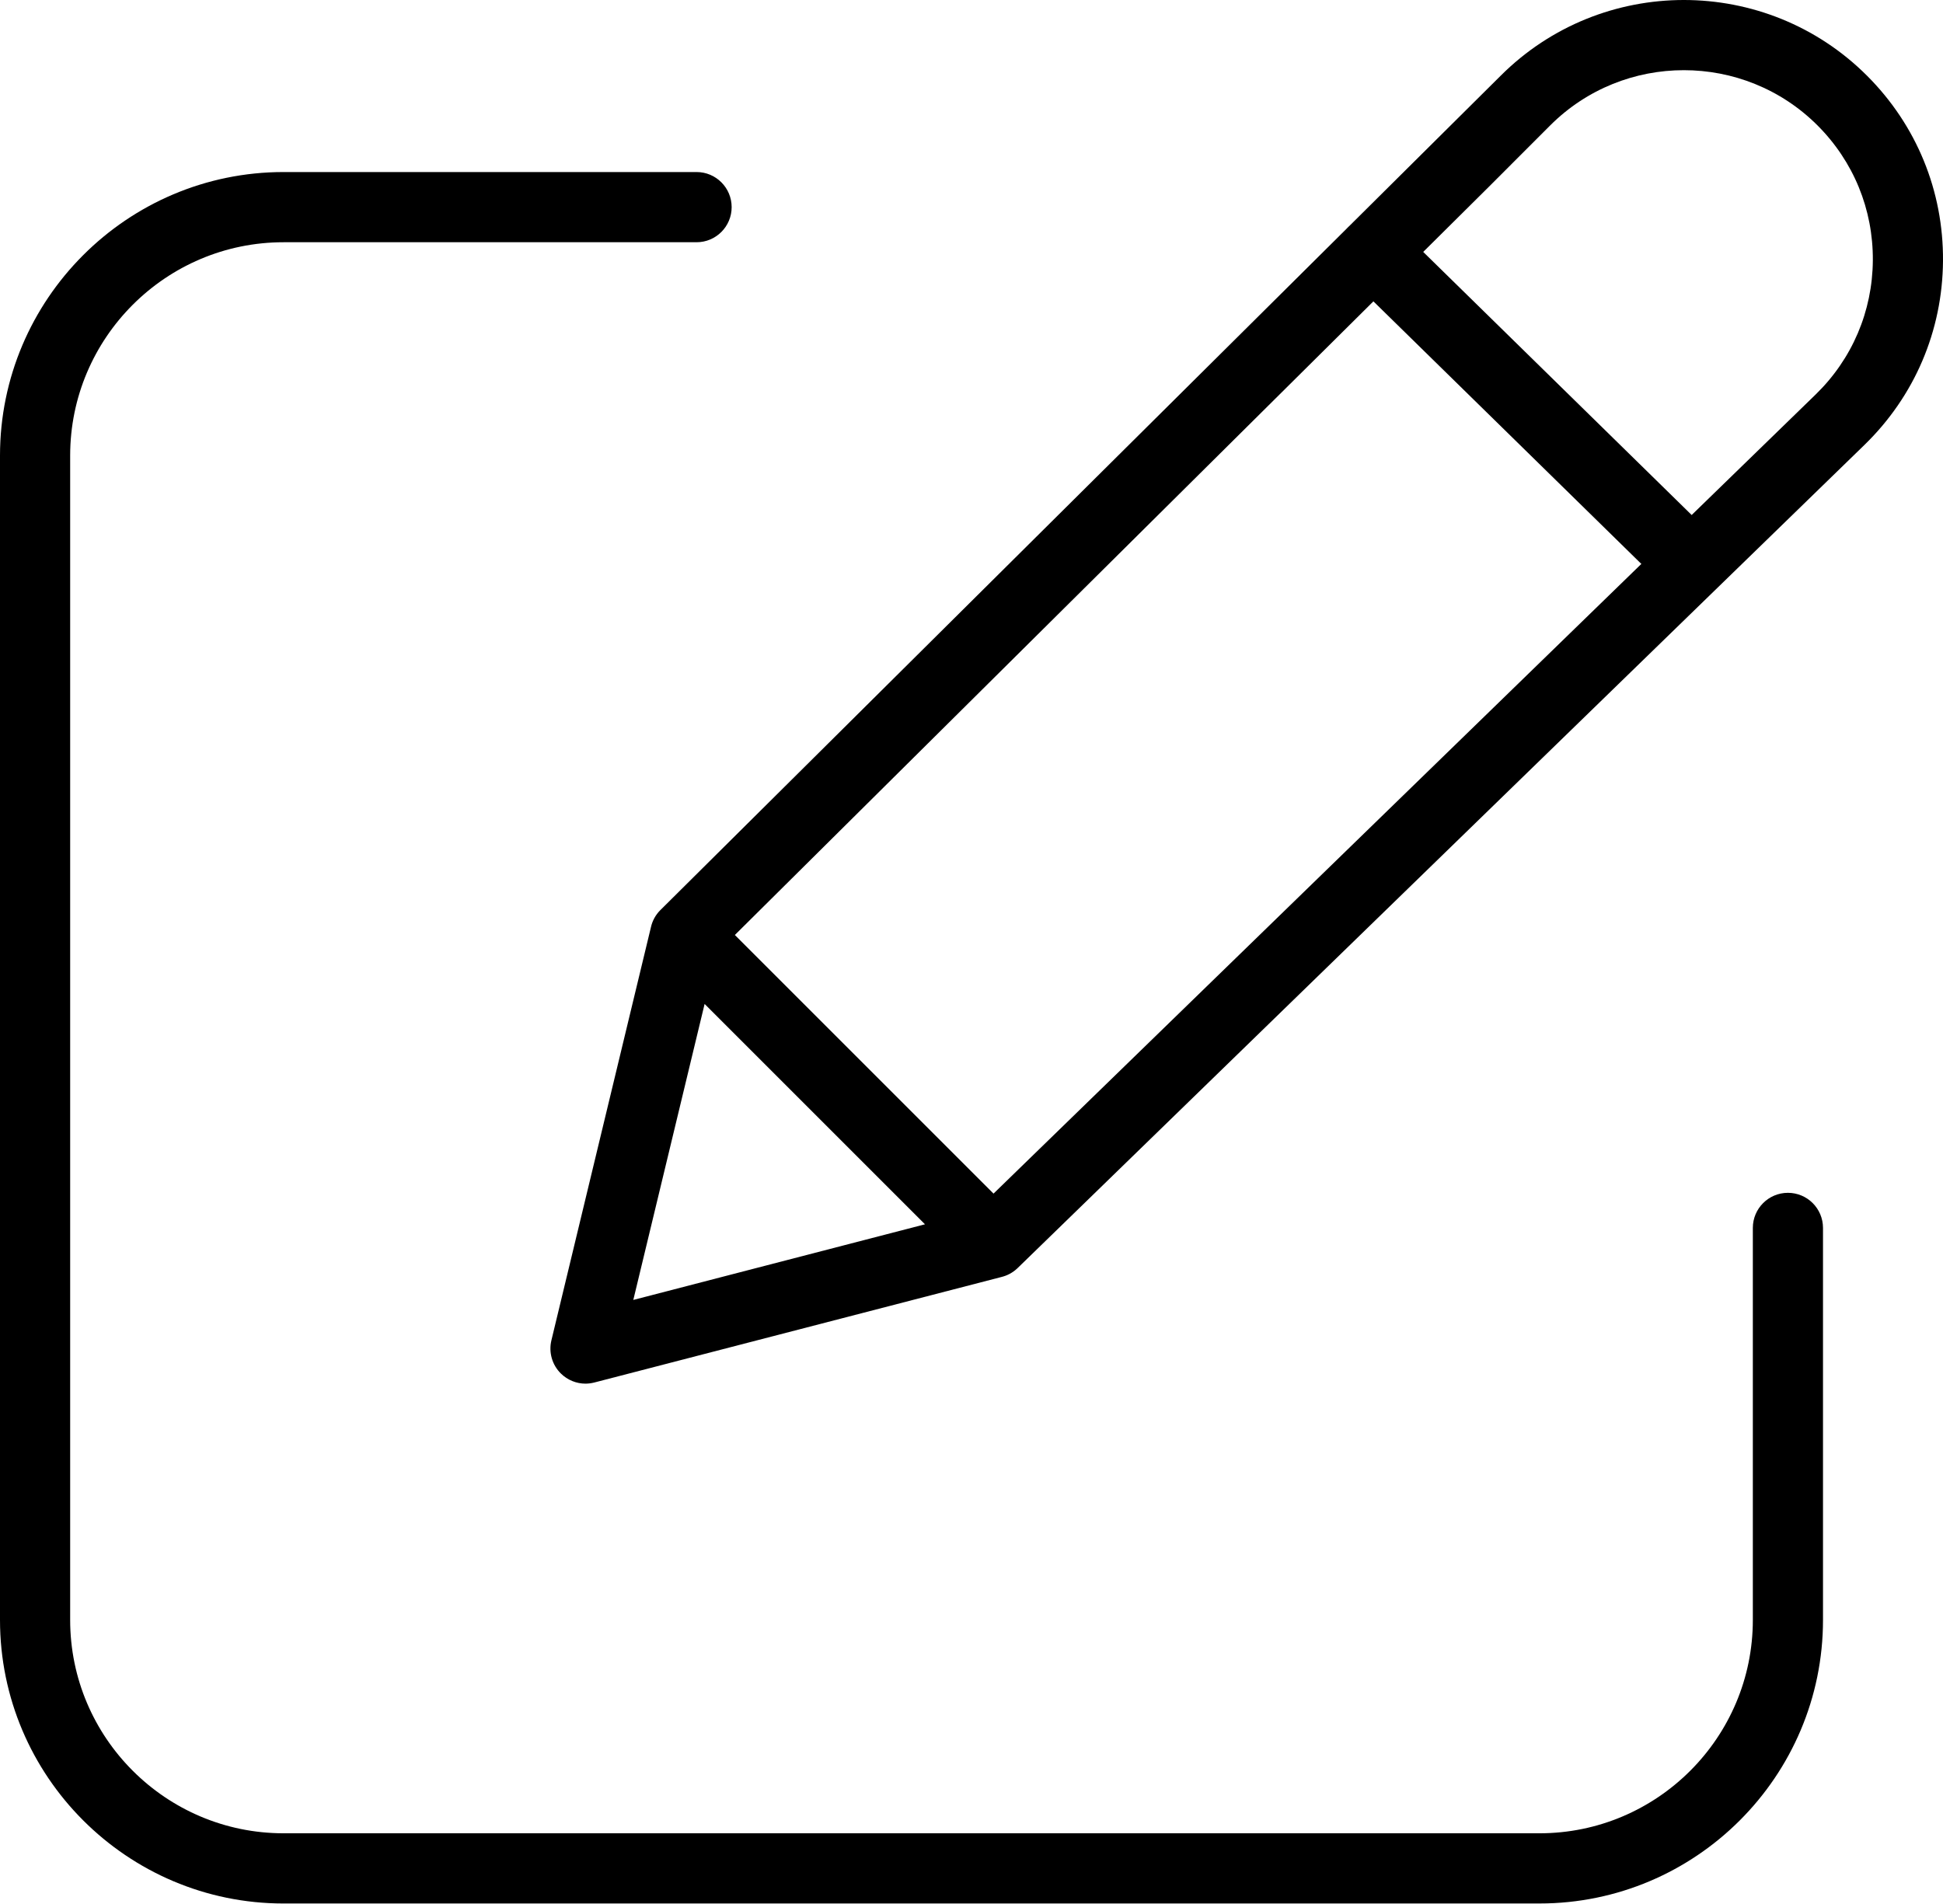
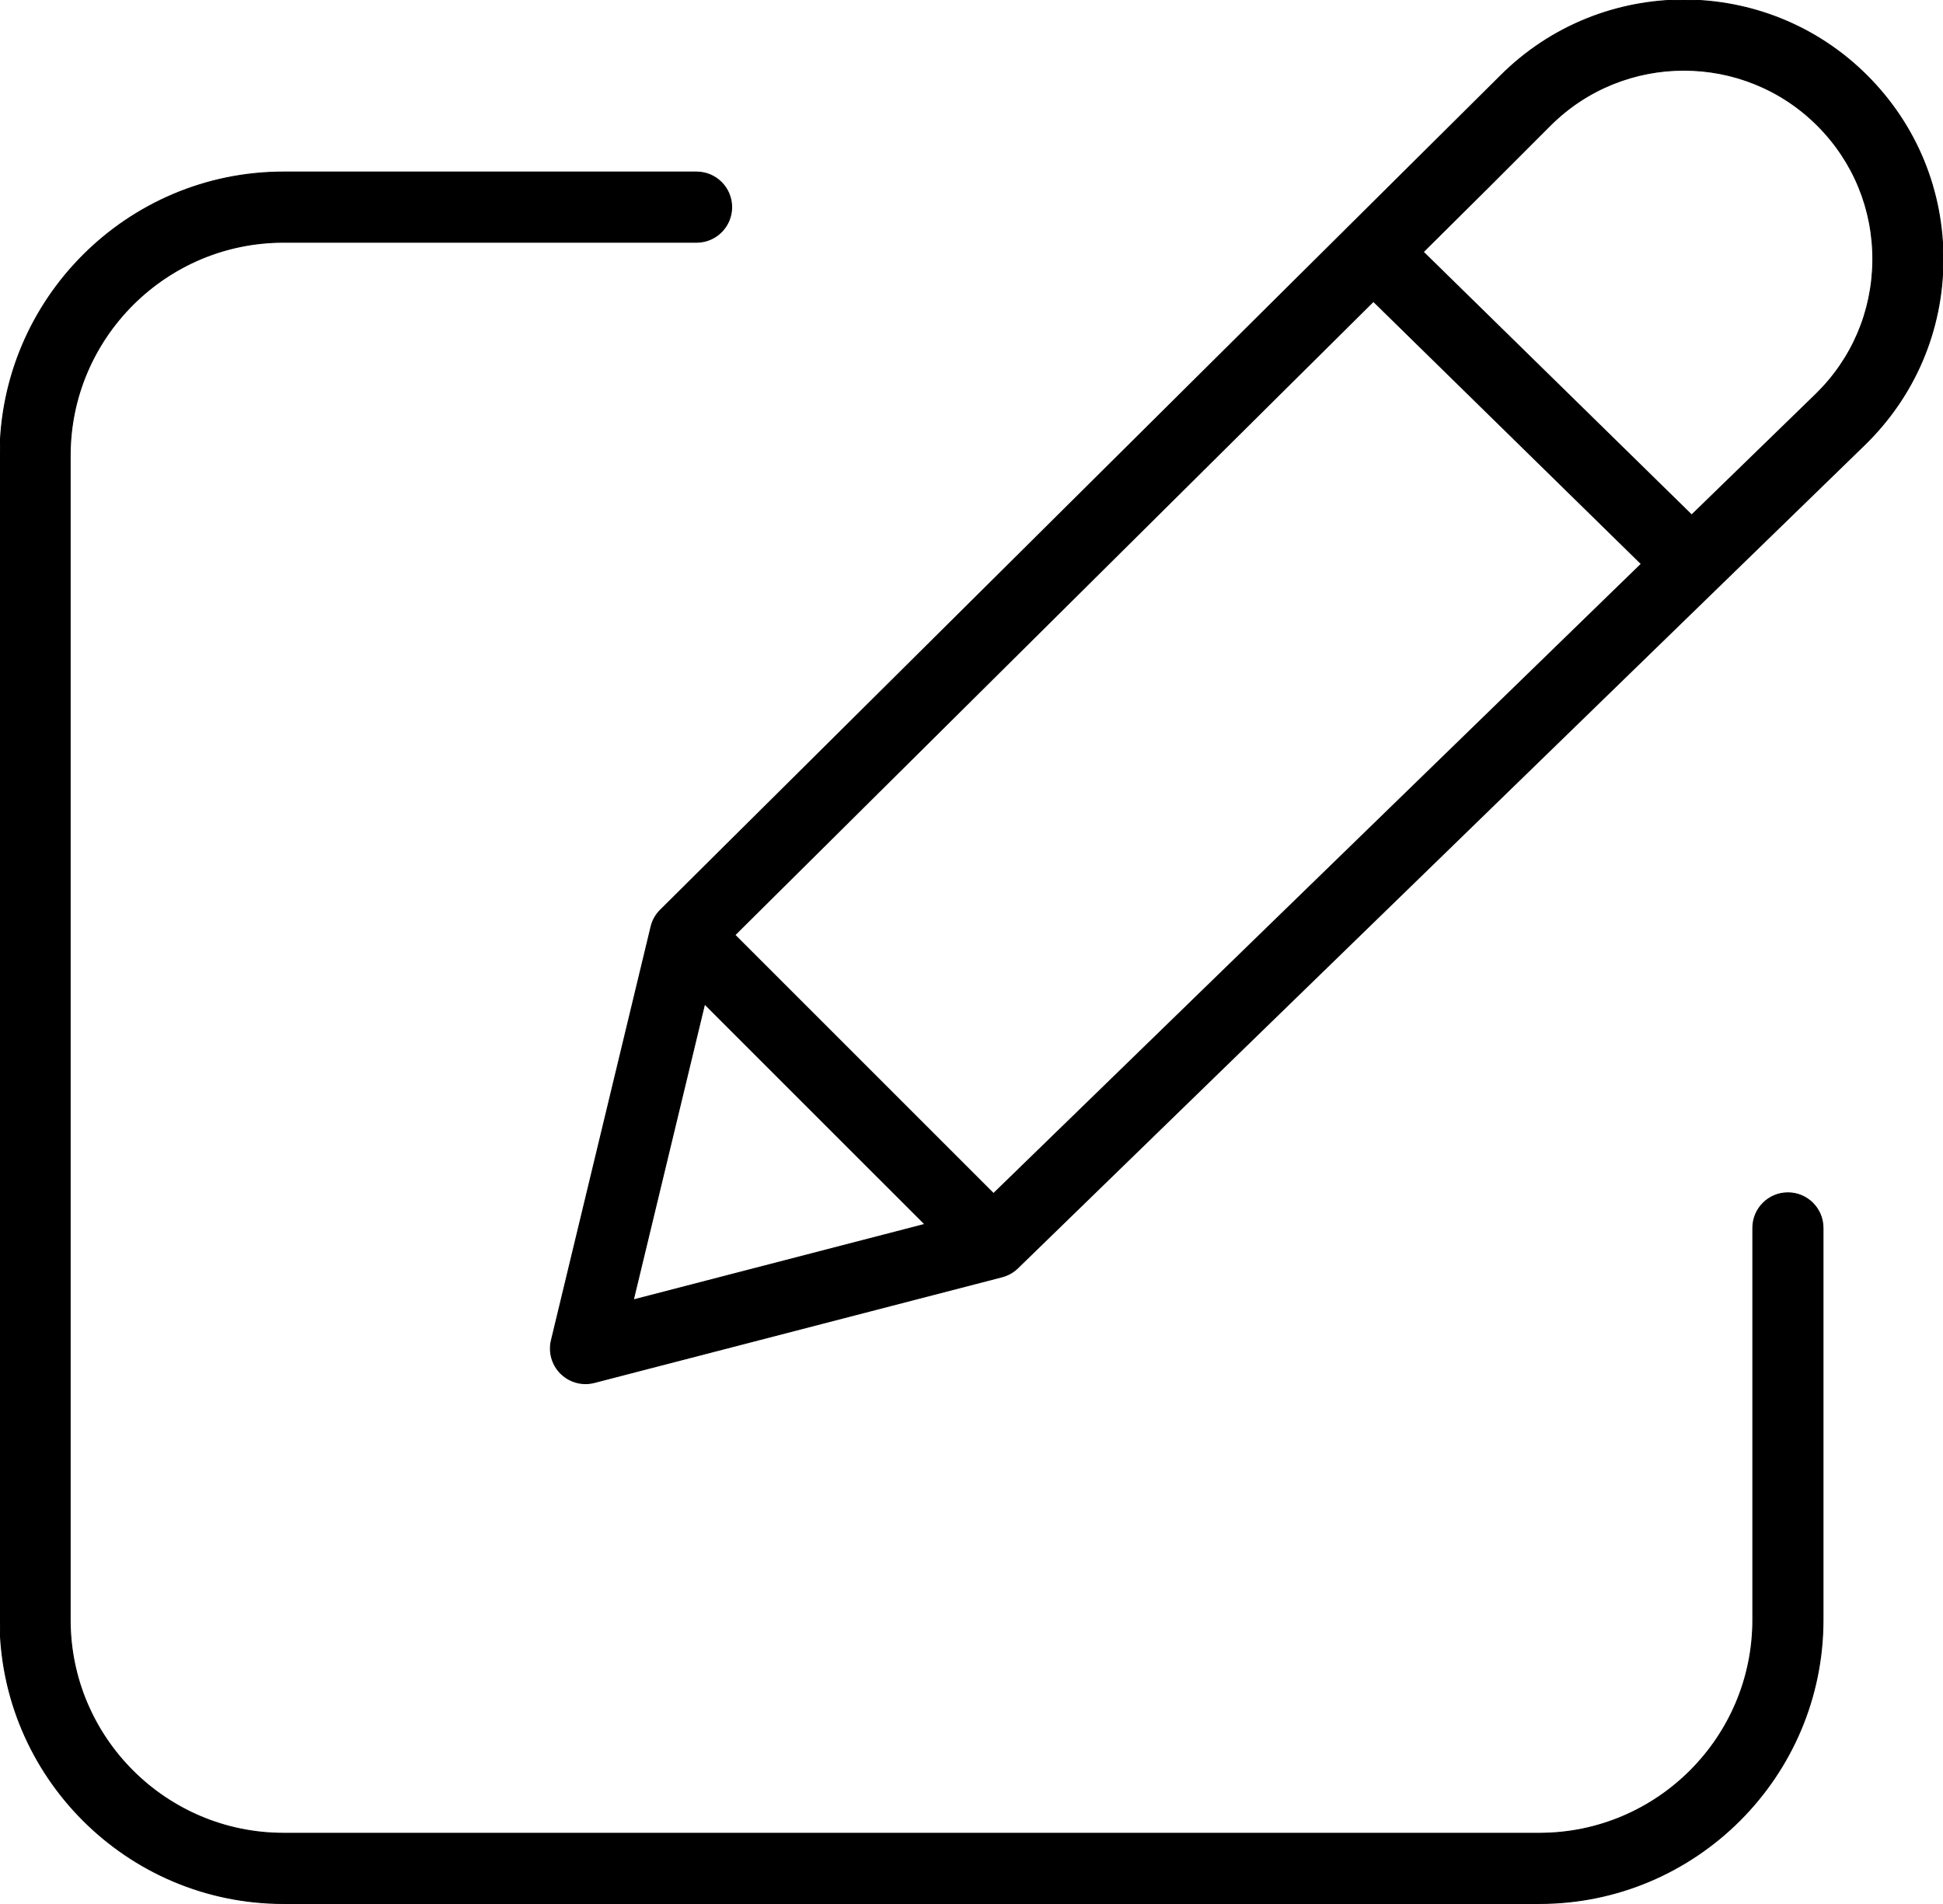
<svg xmlns="http://www.w3.org/2000/svg" id="Layer_1" data-name="Layer 1" viewBox="0 0 2000 1959.48">
  <defs>
-     <style>
-       .edit-1 {
-         stroke-width: 0px;
-       }
-     </style>
+ 
  </defs>
-   <path fill="currentColor" stroke="currentColor" class="edit-1" d="m1584.62,1959.48H291.87C130.93,1959.48,0,1828.53,0,1667.58V468.99C0,308.04,130.93,177.1,291.87,177.1h425.14c19.95,0,36.11,16.2,36.11,36.13s-16.16,36.13-36.11,36.13h-425.14c-121.11,0-219.65,98.49-219.65,219.63v1198.59c0,121.14,98.54,219.63,219.65,219.63h1292.75c121.11,0,219.64-98.49,219.64-219.63v-403.55c0-19.93,16.16-36.13,36.11-36.13s36.11,16.2,36.11,36.13v403.55c0,160.95-130.92,291.89-291.85,291.89Z" />
+   <path fill="currentColor" stroke="currentColor" stroke-width="currentStroke" d="m1584.62,1959.48H291.87C130.93,1959.48,0,1828.53,0,1667.58V468.99C0,308.04,130.93,177.1,291.87,177.1h425.14c19.95,0,36.11,16.2,36.11,36.13s-16.16,36.13-36.11,36.13h-425.14c-121.11,0-219.65,98.49-219.65,219.63v1198.59c0,121.14,98.54,219.63,219.65,219.63h1292.75c121.11,0,219.64-98.49,219.64-219.63v-403.55c0-19.93,16.16-36.13,36.11-36.13s36.11,16.2,36.11,36.13v403.55c0,160.95-130.92,291.89-291.85,291.89Z" />
  <g>
-     <path fill="currentColor" stroke="currentColor" class="edit-1" d="m602.68,1424.35c-9.35,0-18.48-3.68-25.31-10.39-9.05-8.9-12.76-21.85-9.79-34.22l102.45-425.29c1.45-6.45,4.68-12.58,9.7-17.59.07-.05.12-.11.17-.16L1544.62,78.02c104.03-104.03,273.25-104.03,377.26,0,50.88,50.9,78.62,118.53,78.12,190.53-.51,71.95-29.21,139.21-80.81,189.41l-871.7,847.38s-.07.05-.09.05h0l-.16.16h-.01c-.03.11.05.43-.11.11-.01,0-.01.05-.01.05-4.74,4.48-10.39,7.41-16.33,8.85l-419.03,108.61c-3,.75-6.04,1.17-9.06,1.17Zm122.6-390.86l-73.4,304.68,300.23-77.86-226.83-226.82Zm31.14-70.99l266.25,266.21,846.18-822.55c37.63-36.56,58.56-85.64,58.93-138.14.36-52.5-19.87-101.85-56.97-138.94-75.84-75.78-199.25-75.78-275.12,0l-62.94,62.99-776.33,770.42Z" />
-     <path fill="currentColor" stroke="currentColor" class="edit-1" d="m1731.54,607.29c-9.13,0-18.25-3.46-25.27-10.34l-318.02-311.67c-14.24-13.96-14.47-36.83-.52-51.06,13.96-14.28,36.84-14.5,51.07-.53l318.02,311.67c14.24,13.96,14.47,36.83.52,51.06-7.07,7.25-16.43,10.87-25.79,10.87Z" />
+     <path fill="currentColor" stroke="currentColor" stroke-width="currentStroke" d="m602.68,1424.35c-9.35,0-18.48-3.68-25.31-10.39-9.05-8.9-12.76-21.85-9.79-34.22l102.45-425.29c1.45-6.45,4.68-12.58,9.7-17.59.07-.05.12-.11.17-.16L1544.62,78.02c104.03-104.03,273.25-104.03,377.26,0,50.88,50.9,78.62,118.53,78.12,190.53-.51,71.95-29.21,139.21-80.81,189.41l-871.7,847.38s-.07.05-.09.05h0l-.16.16h-.01c-.03.11.05.43-.11.11-.01,0-.01.05-.01.05-4.74,4.48-10.39,7.41-16.33,8.85l-419.03,108.61c-3,.75-6.04,1.17-9.06,1.17Zm122.6-390.86l-73.4,304.68,300.23-77.86-226.83-226.82Zm31.14-70.99l266.25,266.21,846.18-822.55c37.63-36.56,58.56-85.64,58.93-138.14.36-52.5-19.87-101.85-56.97-138.94-75.84-75.78-199.25-75.78-275.12,0l-62.94,62.99-776.33,770.42Z" />
+     <path fill="currentColor" stroke="currentColor" stroke-width="currentStroke" d="m1731.54,607.29c-9.13,0-18.25-3.46-25.27-10.34l-318.02-311.67c-14.24-13.96-14.47-36.83-.52-51.06,13.96-14.28,36.84-14.5,51.07-.53l318.02,311.67c14.24,13.96,14.47,36.83.52,51.06-7.07,7.25-16.43,10.87-25.79,10.87Z" />
  </g>
</svg>
